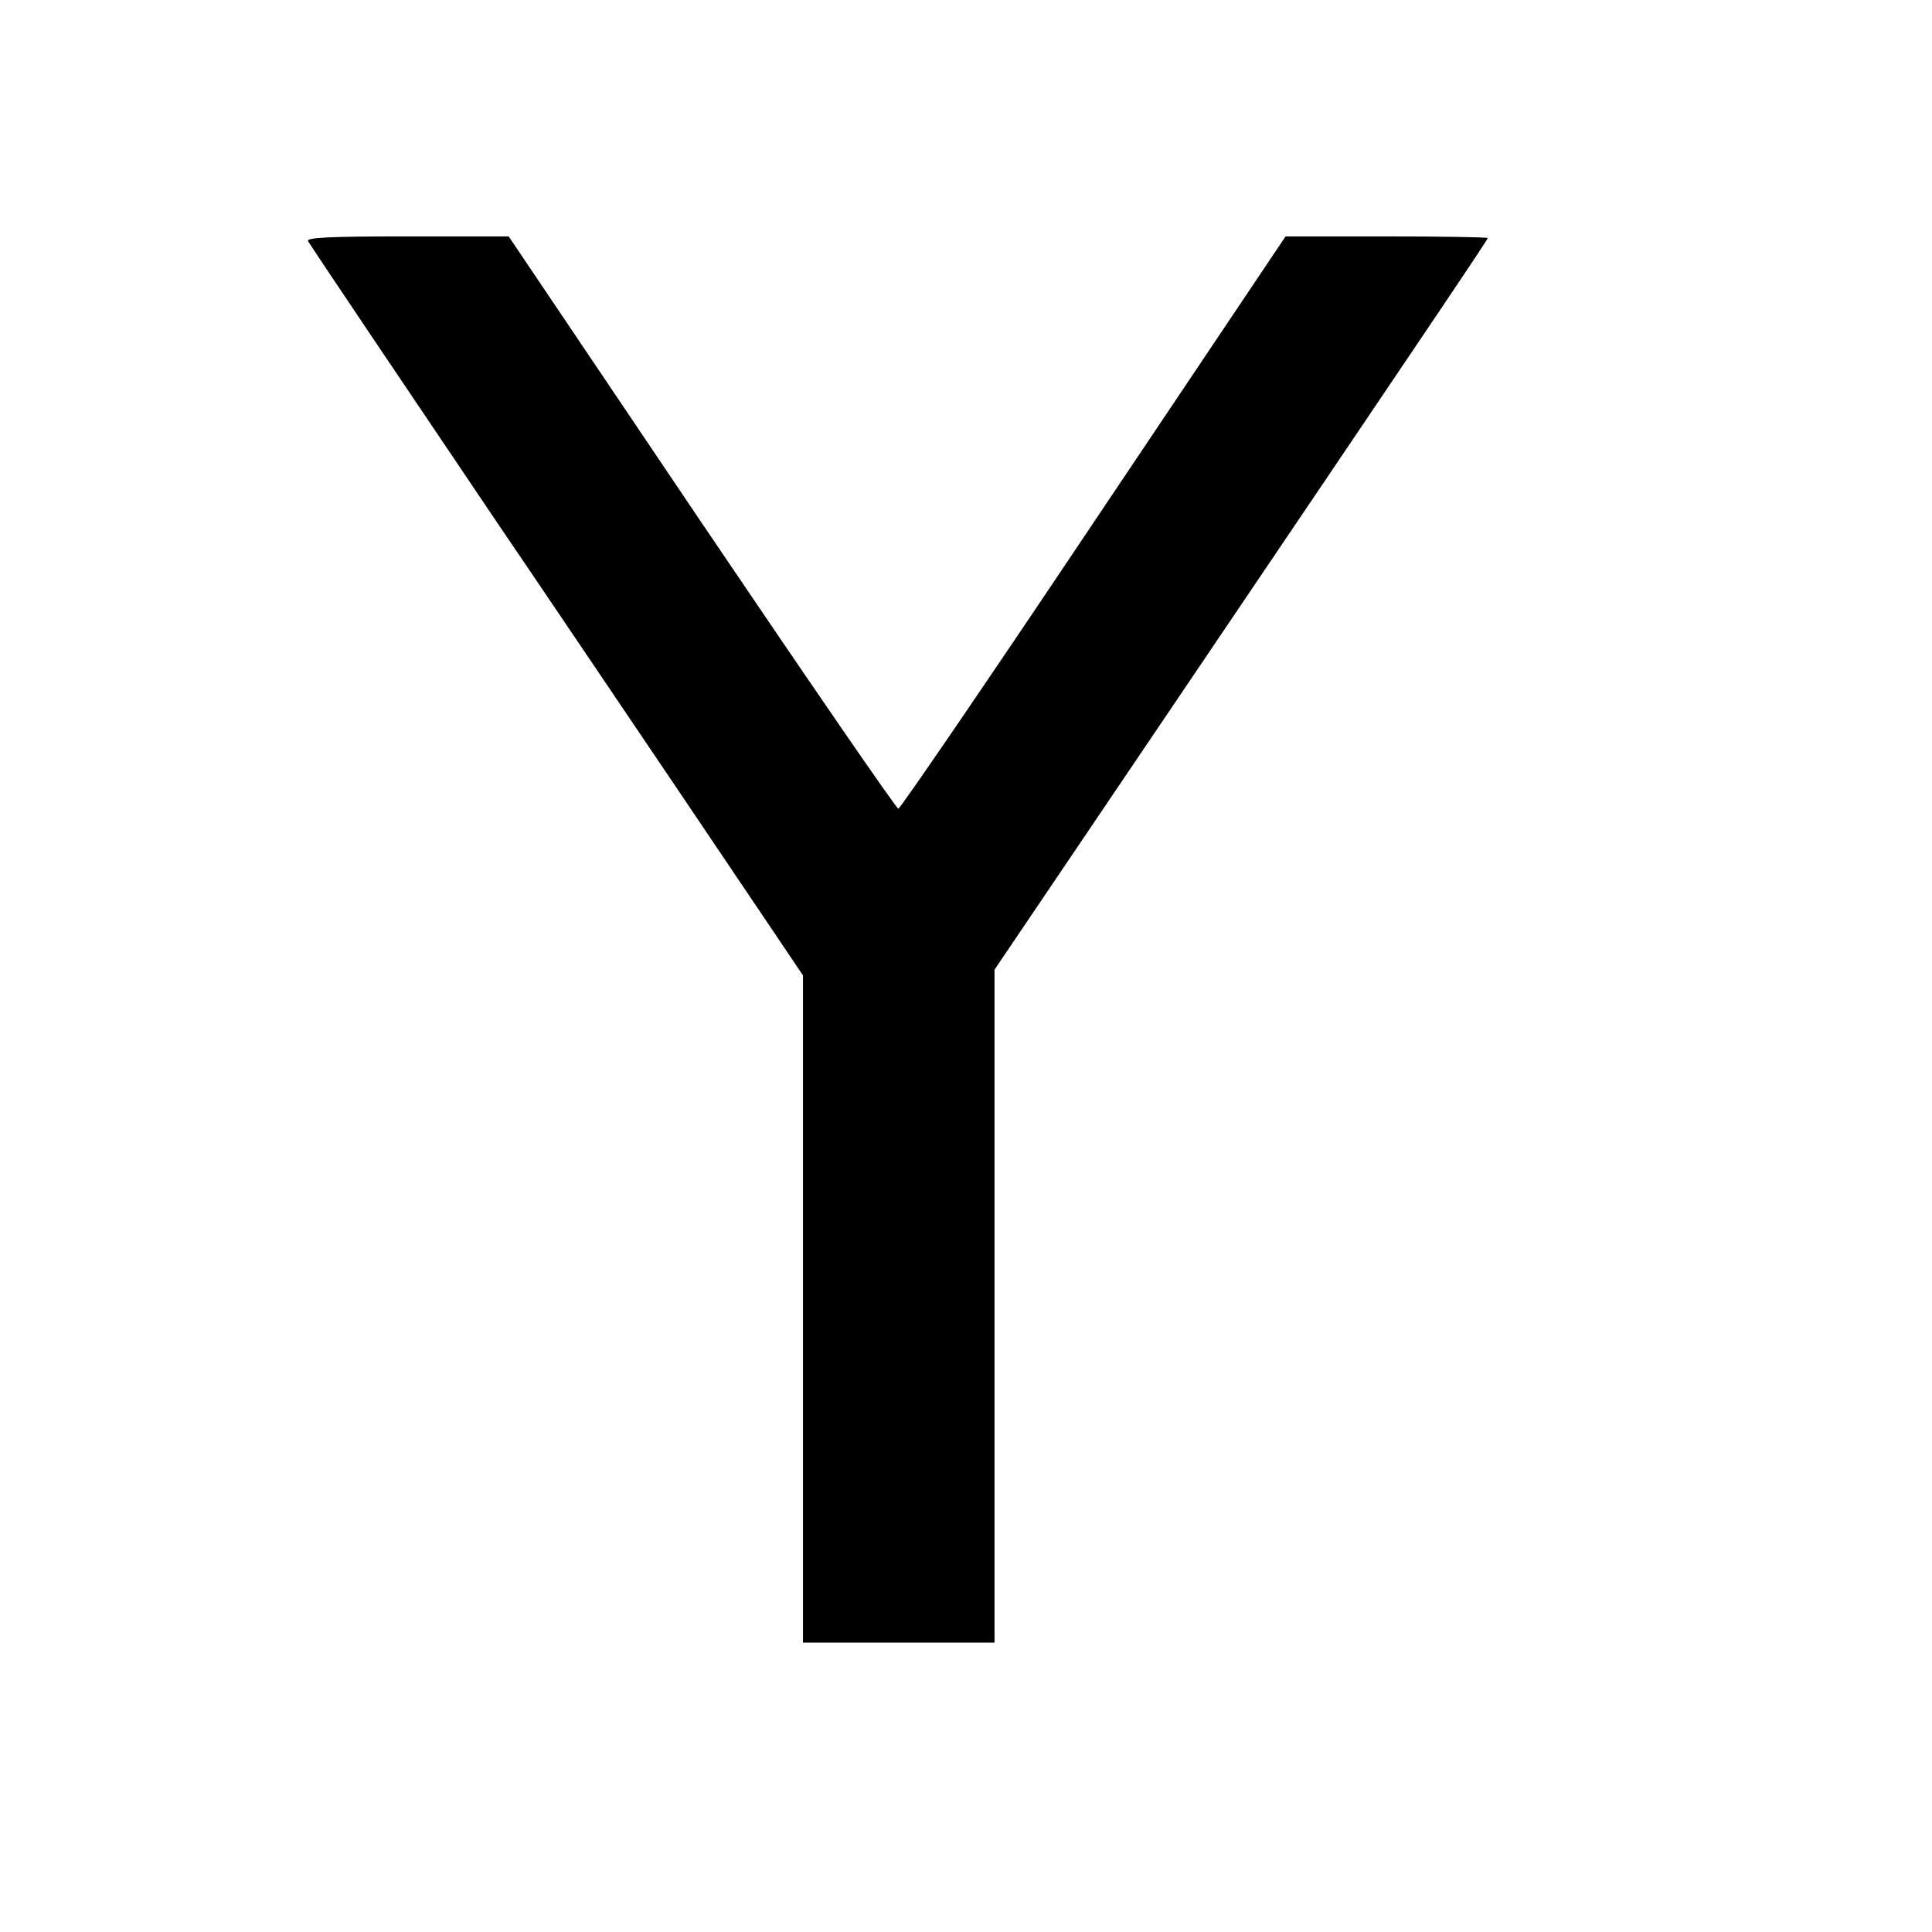
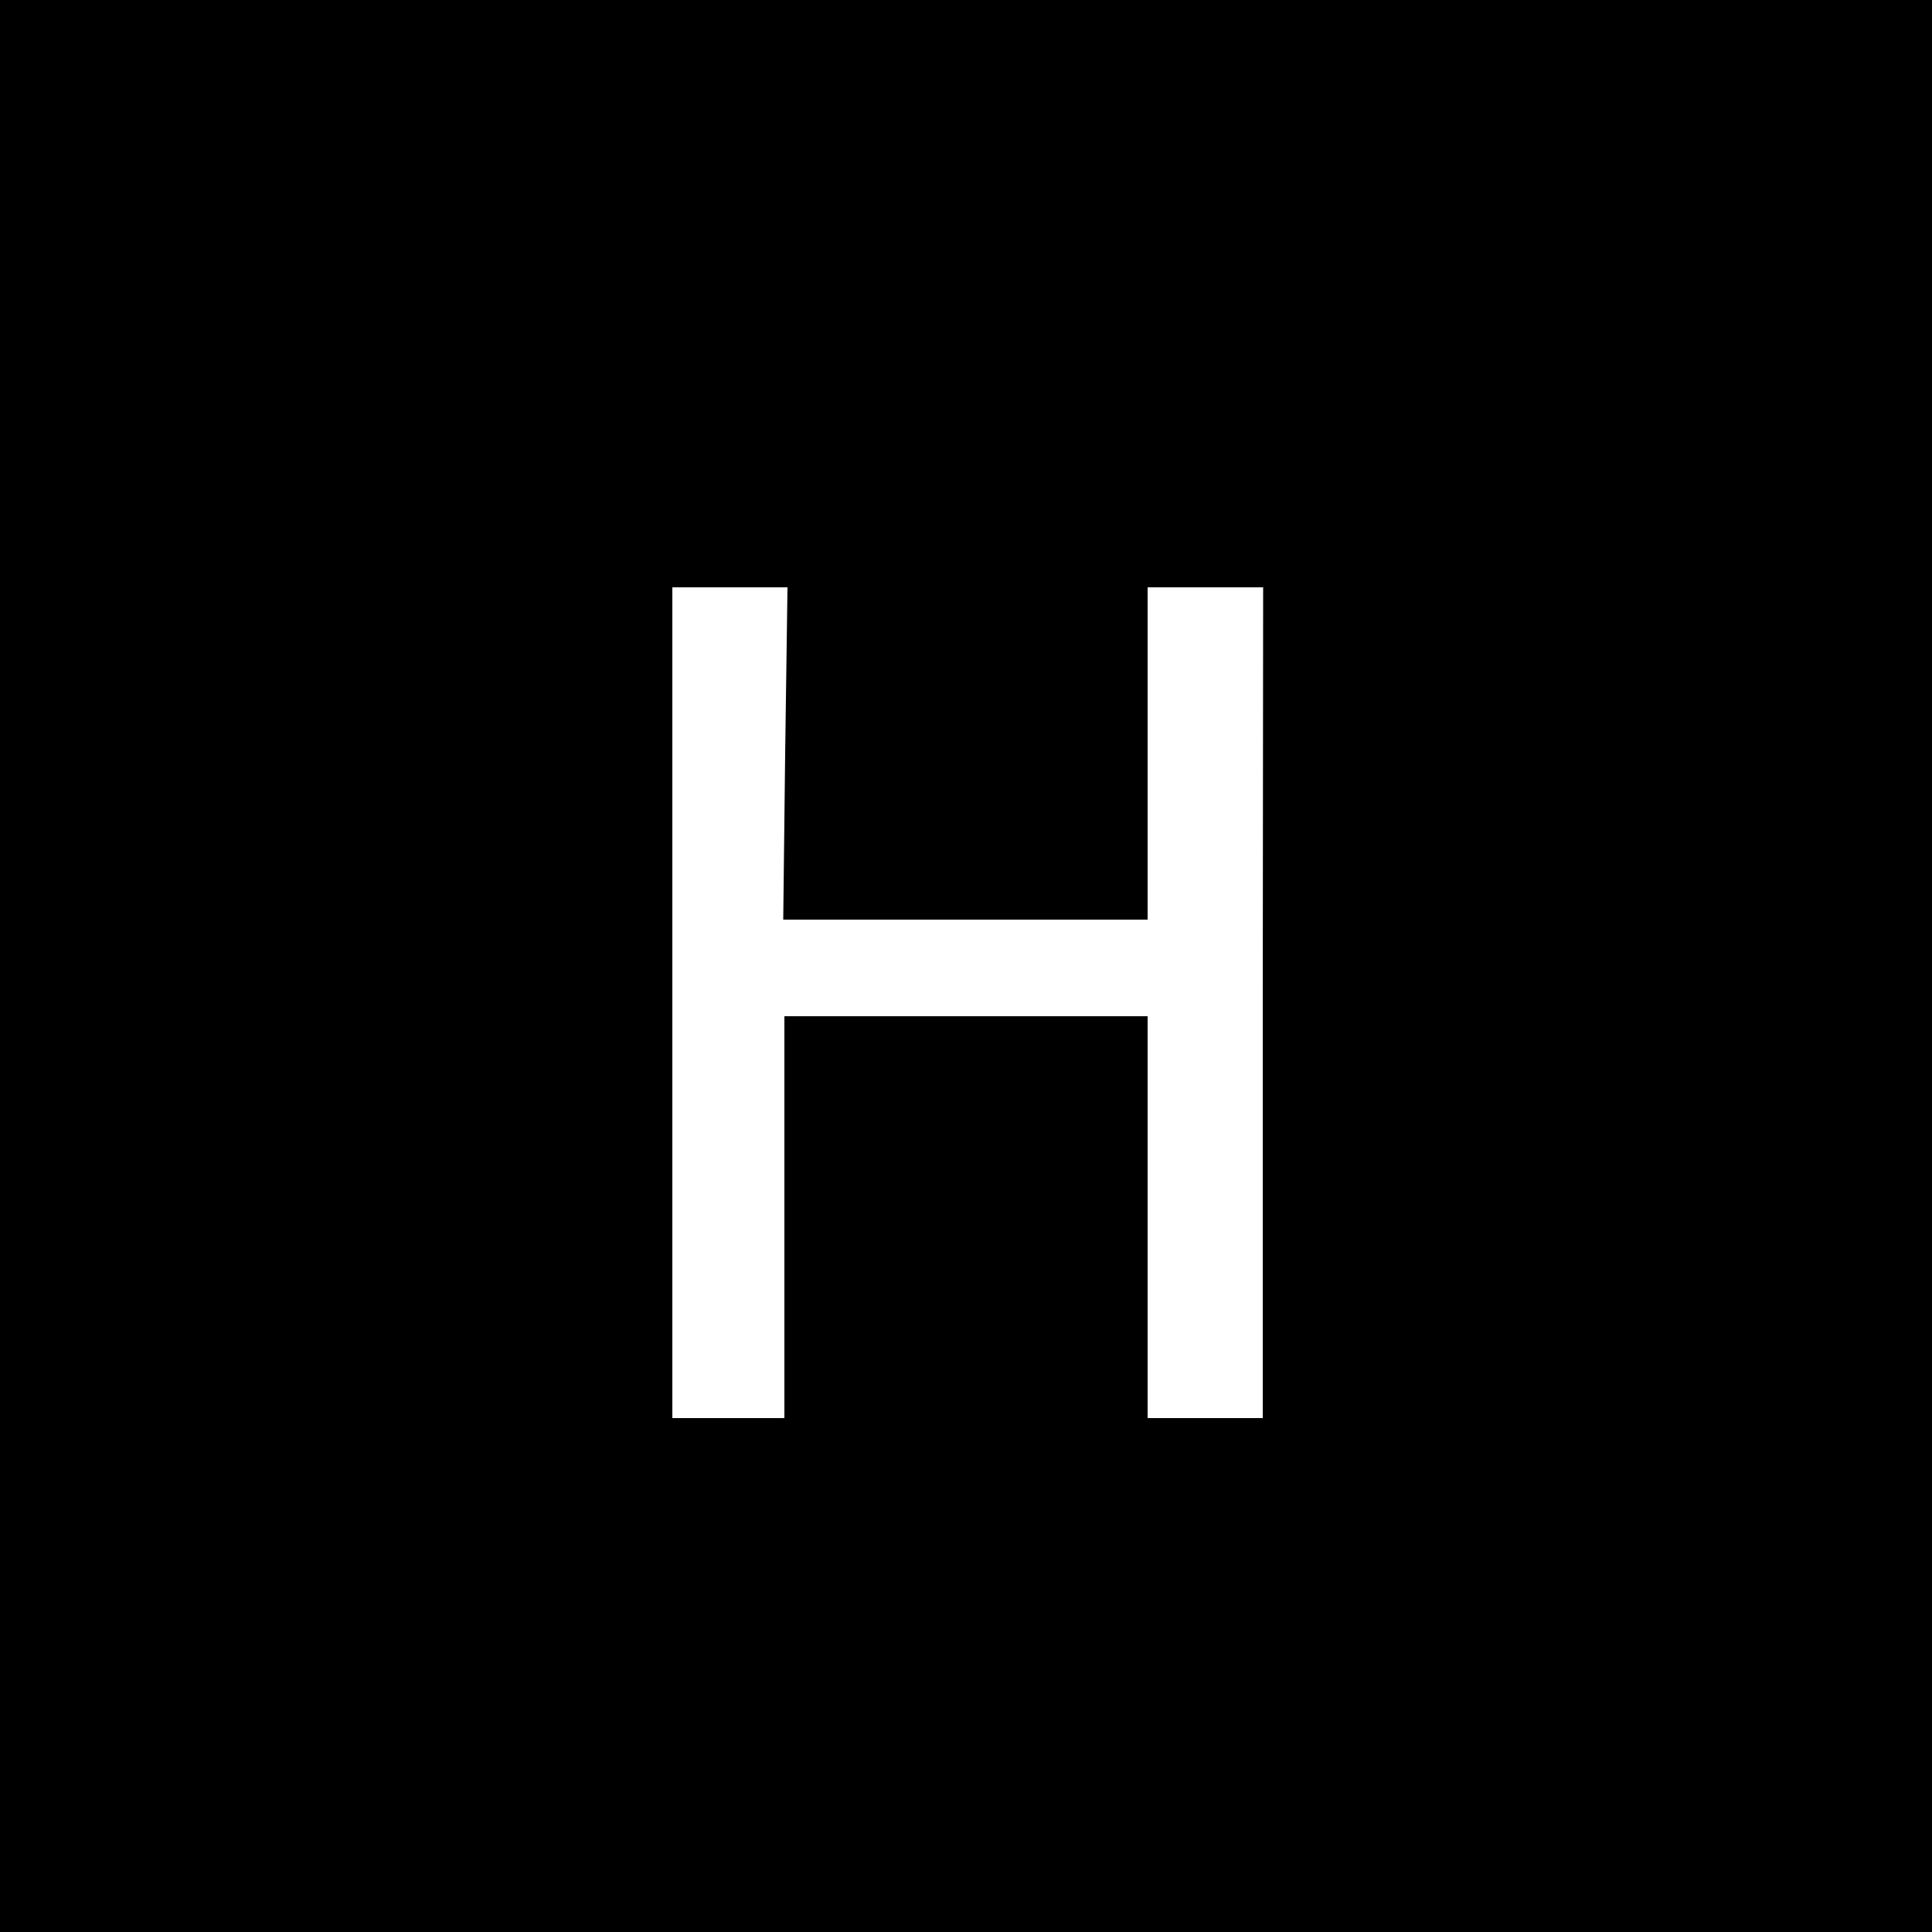
- <svg xmlns="http://www.w3.org/2000/svg" version="1.0" width="474pt" height="474pt" viewBox="0 0 474 474" preserveAspectRatio="xMidYMid meet">
-   <g transform="translate(0,474) scale(0.1,-0.1)" fill="#000000" stroke="none">
-     <path d="M756 4148 c8 -14 255 -381 469 -698 73 -107 270 -399 439 -649 l306 -454 0 -819 0 -818 235 0 235 0 0 825 0 826 417 617 c707 1046 793 1174 793 1178 0 2 -112 4 -248 4 l-248 0 -471 -702 c-259 -387 -475 -703 -479 -702 -5 0 -222 316 -483 702 l-473 702 -250 0 c-196 0 -248 -3 -242 -12z" />
-   </g>
+ <svg xmlns="http://www.w3.org/2000/svg" version="1" width="666.667" height="666.667" viewBox="0 0 500 500">
+   <path d="M0 250v250h500V0H0v250zm203.2-55l-.5 43H297v-86h29.9l-.1 107.5V367H297V263h-94v104h-29V152h29.8l-.6 43z" />
</svg>
